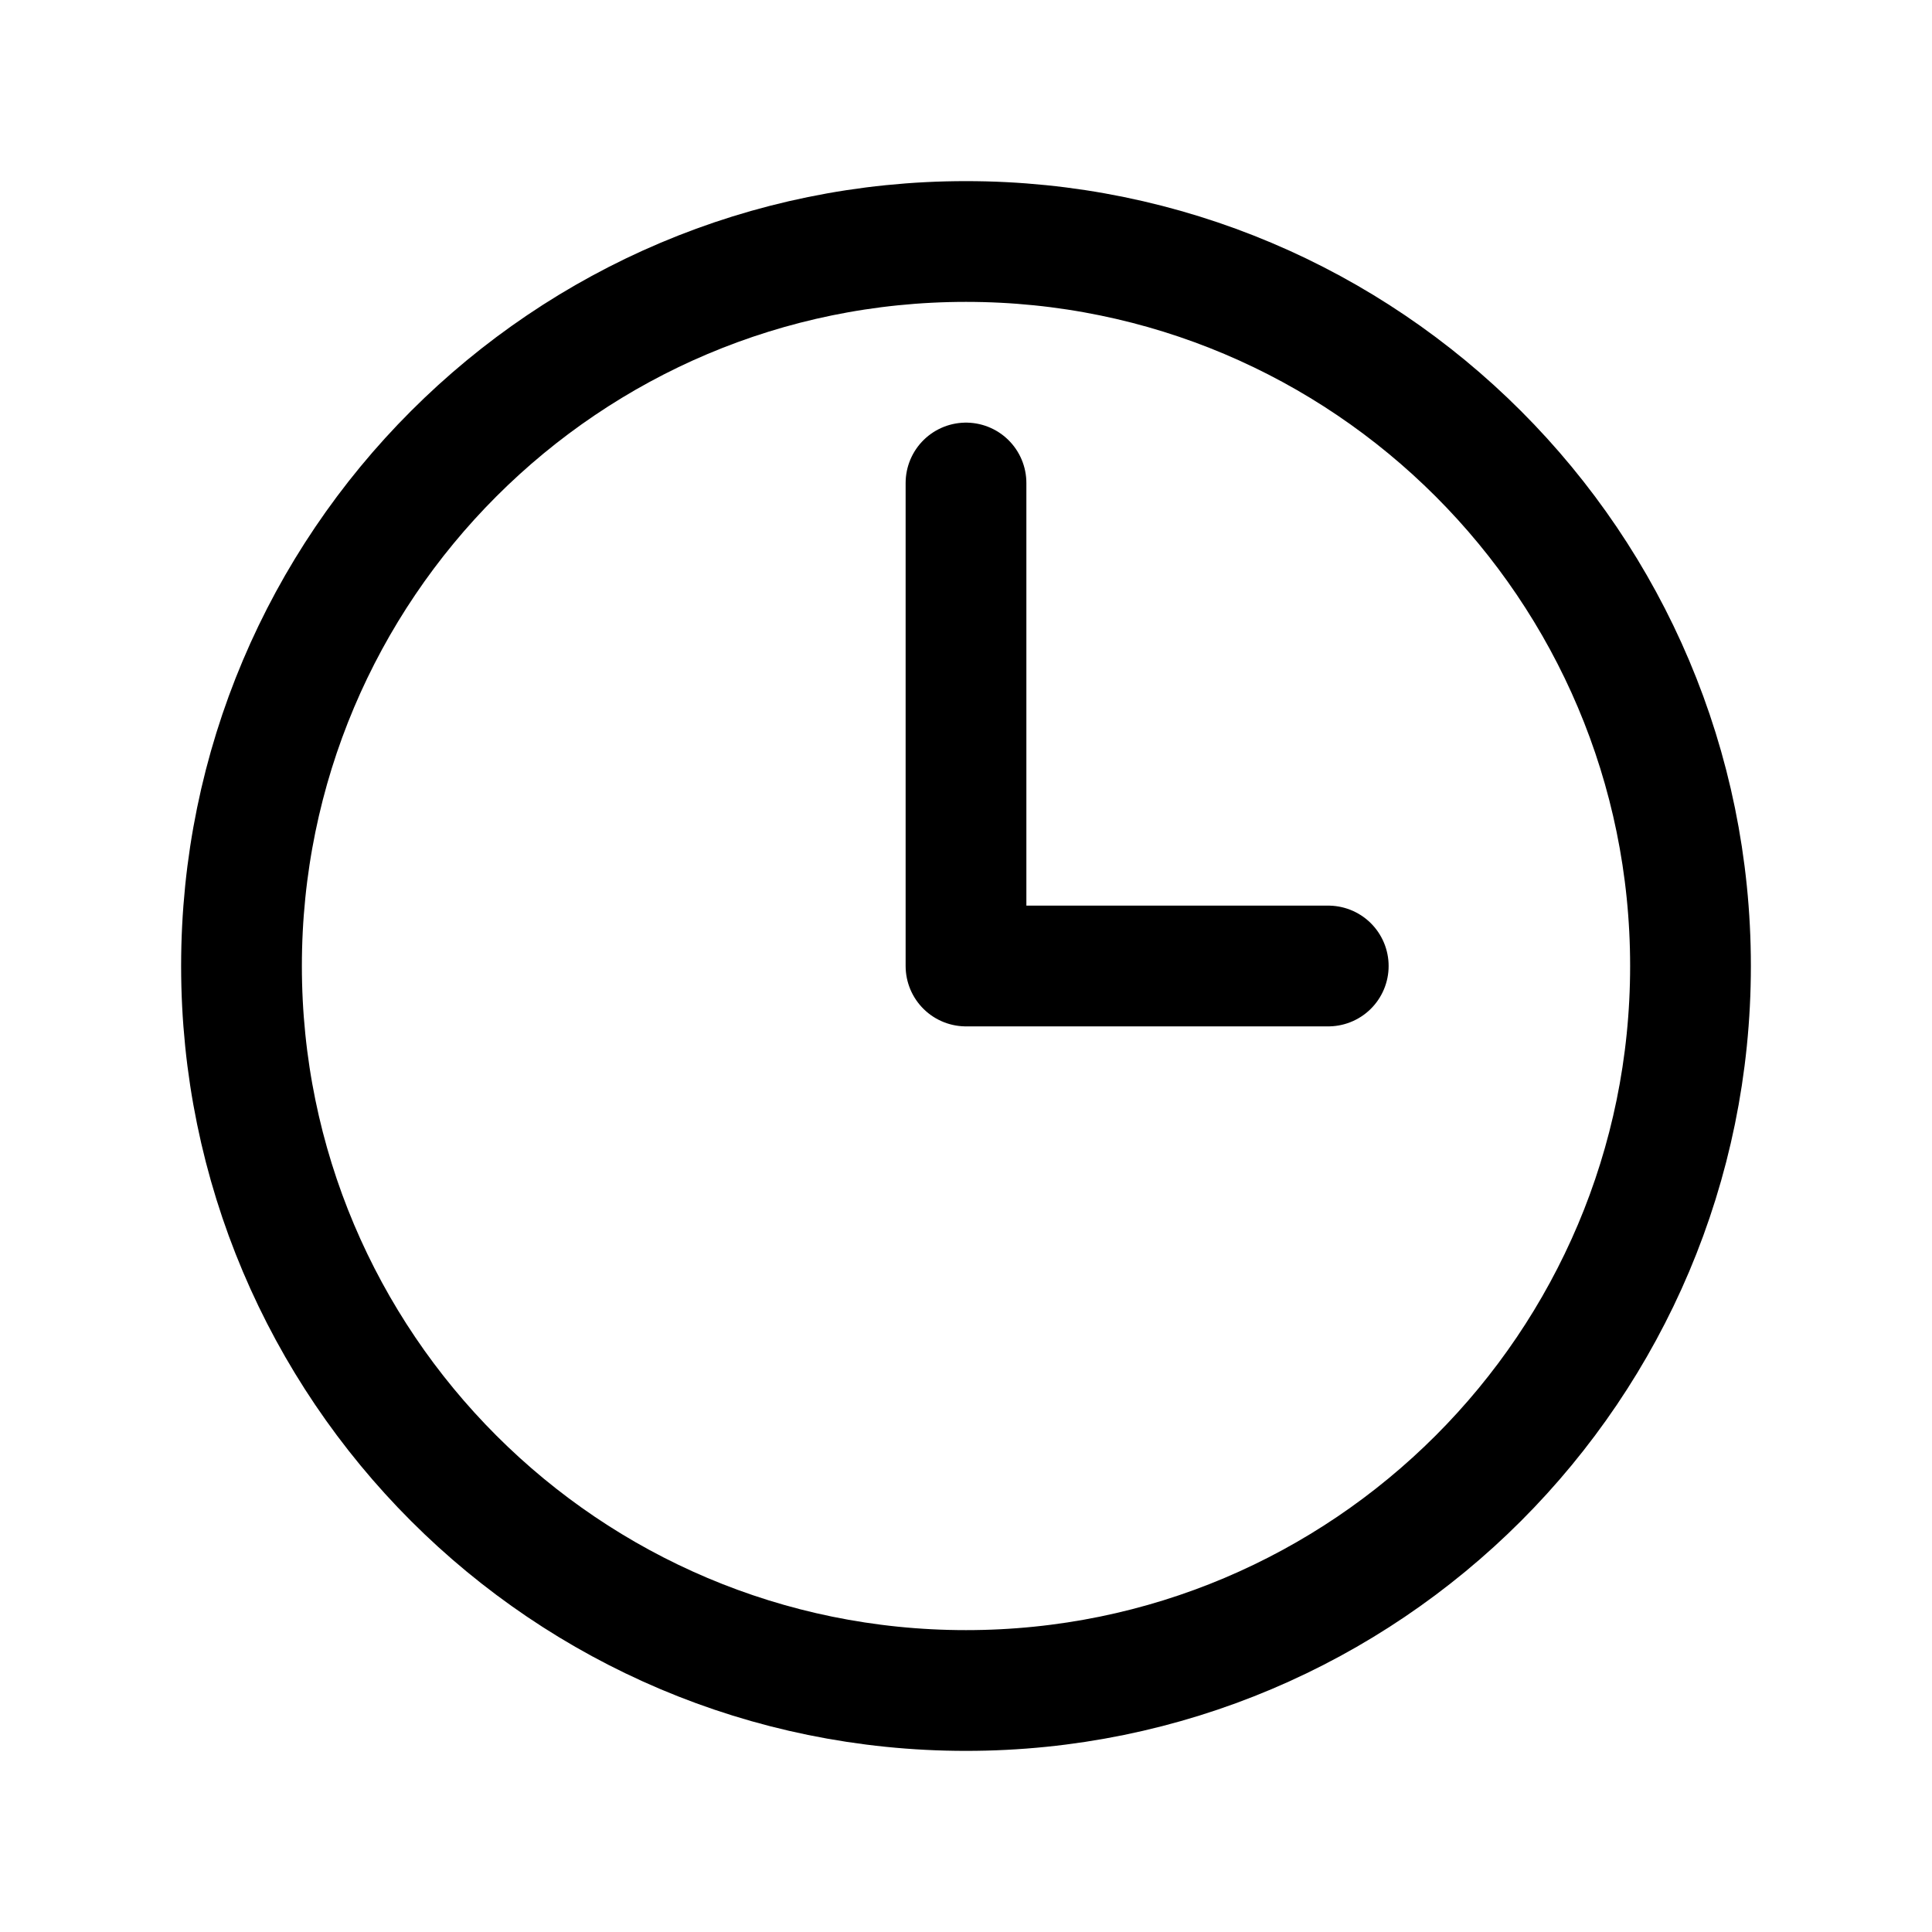
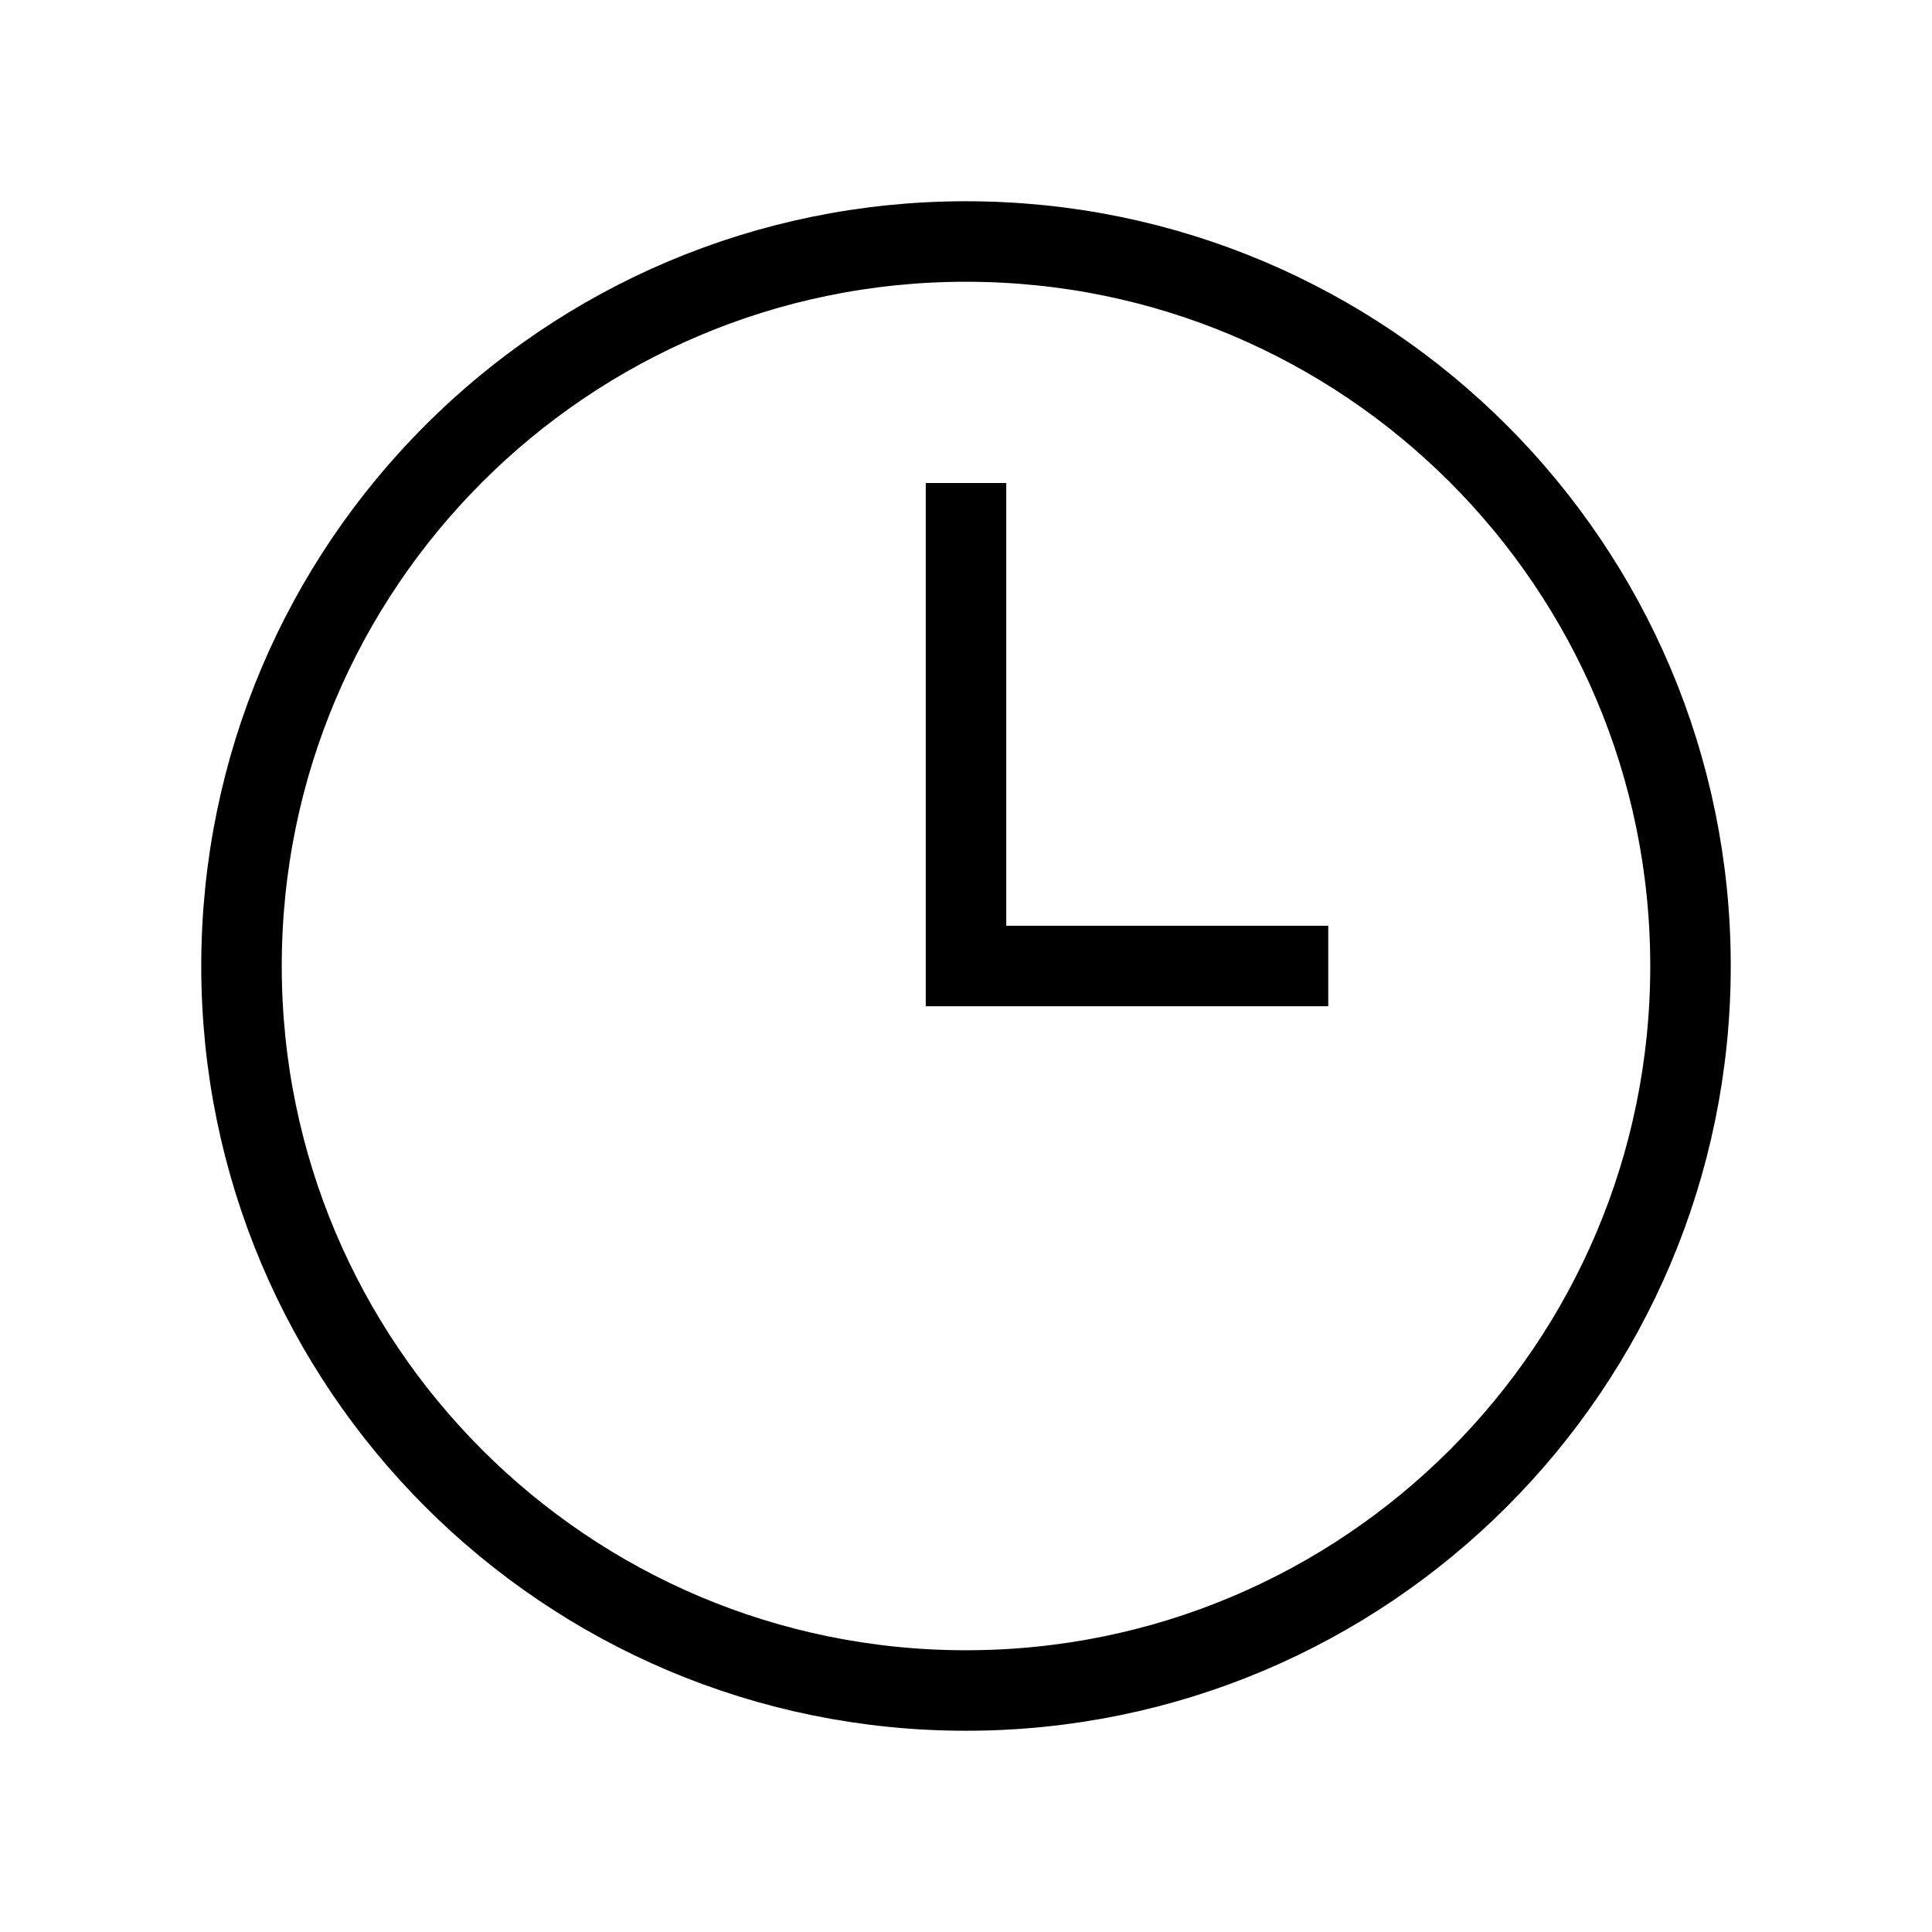
- <svg xmlns="http://www.w3.org/2000/svg" fill="none" viewBox="0 0 24 24" stroke-width="1.5" stroke="currentColor" class="w-6 h-6">
-   <path stroke-linecap="round" stroke-linejoin="round" d="M12 6v6h4.5m4.5 0a9 9 0 11-18 0 9 9 0 0118 0z" />
+ <svg xmlns="http://www.w3.org/2000/svg" fill="none" viewBox="0 0 24 24" strokeWidth="1.5" stroke="currentColor" class="w-6 h-6">
+   <path strokeLinecap="round" strokeLinejoin="round" d="M12 6v6h4.5m4.5 0a9 9 0 11-18 0 9 9 0 0118 0z" />
</svg>
